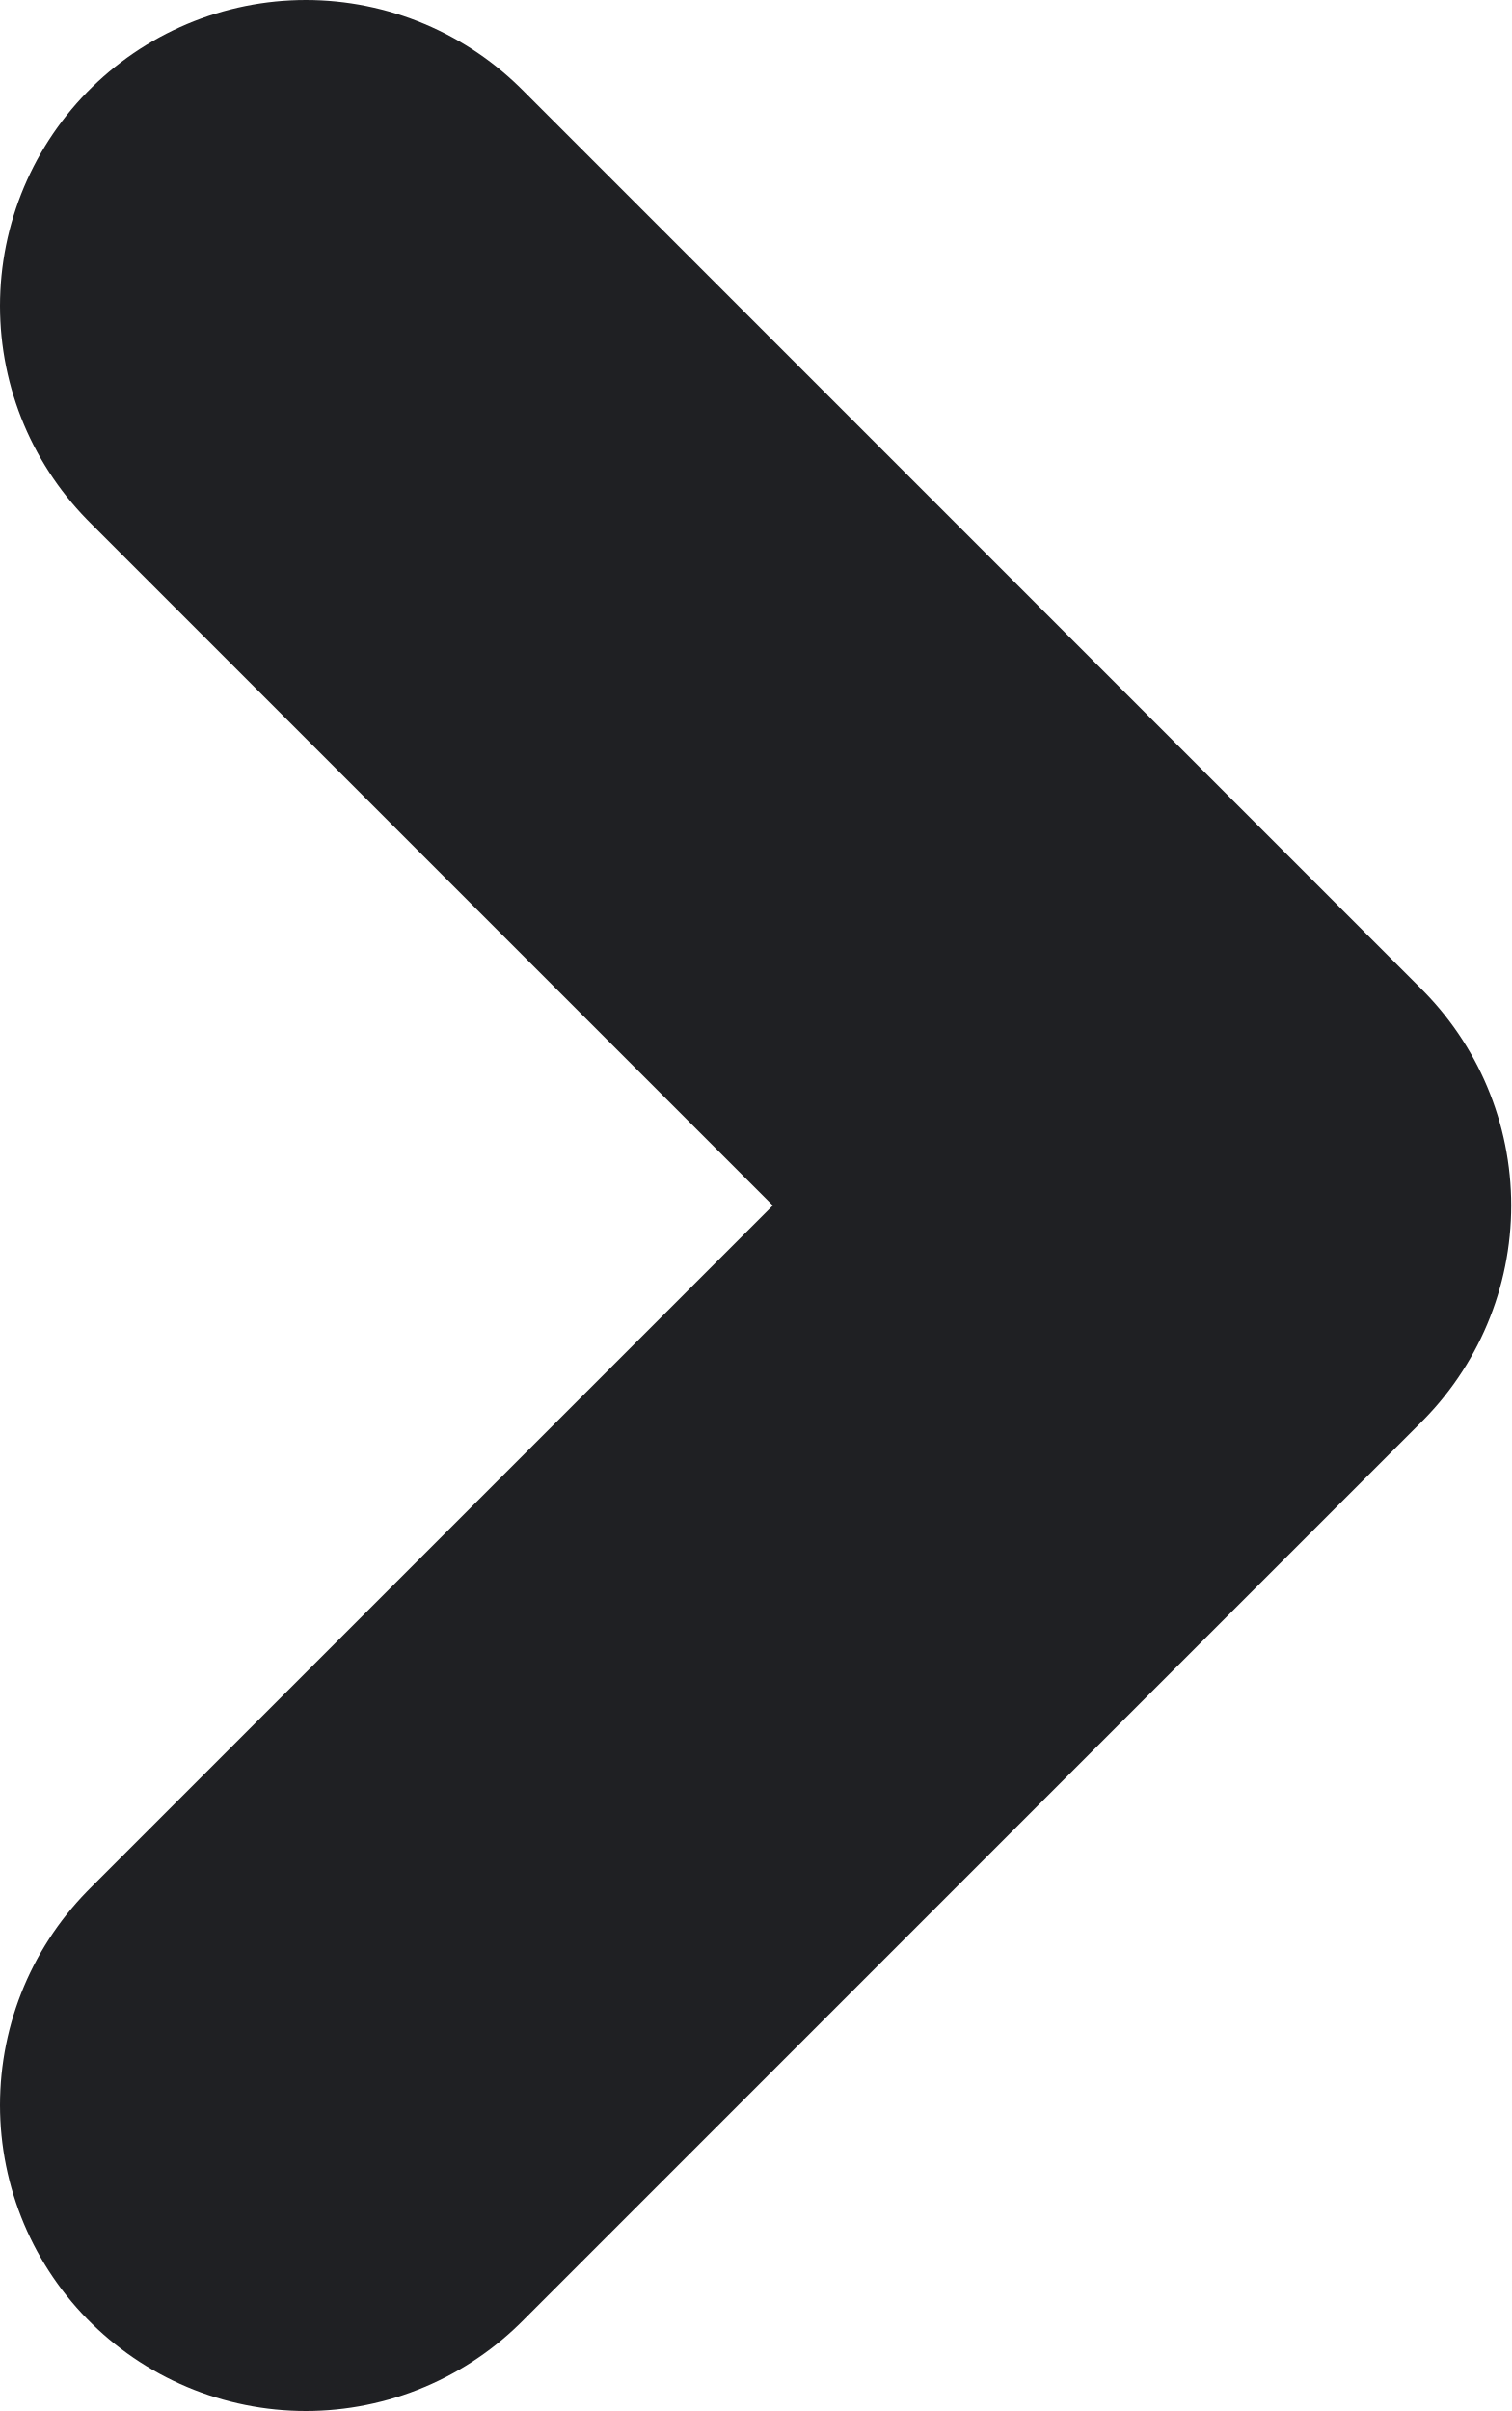
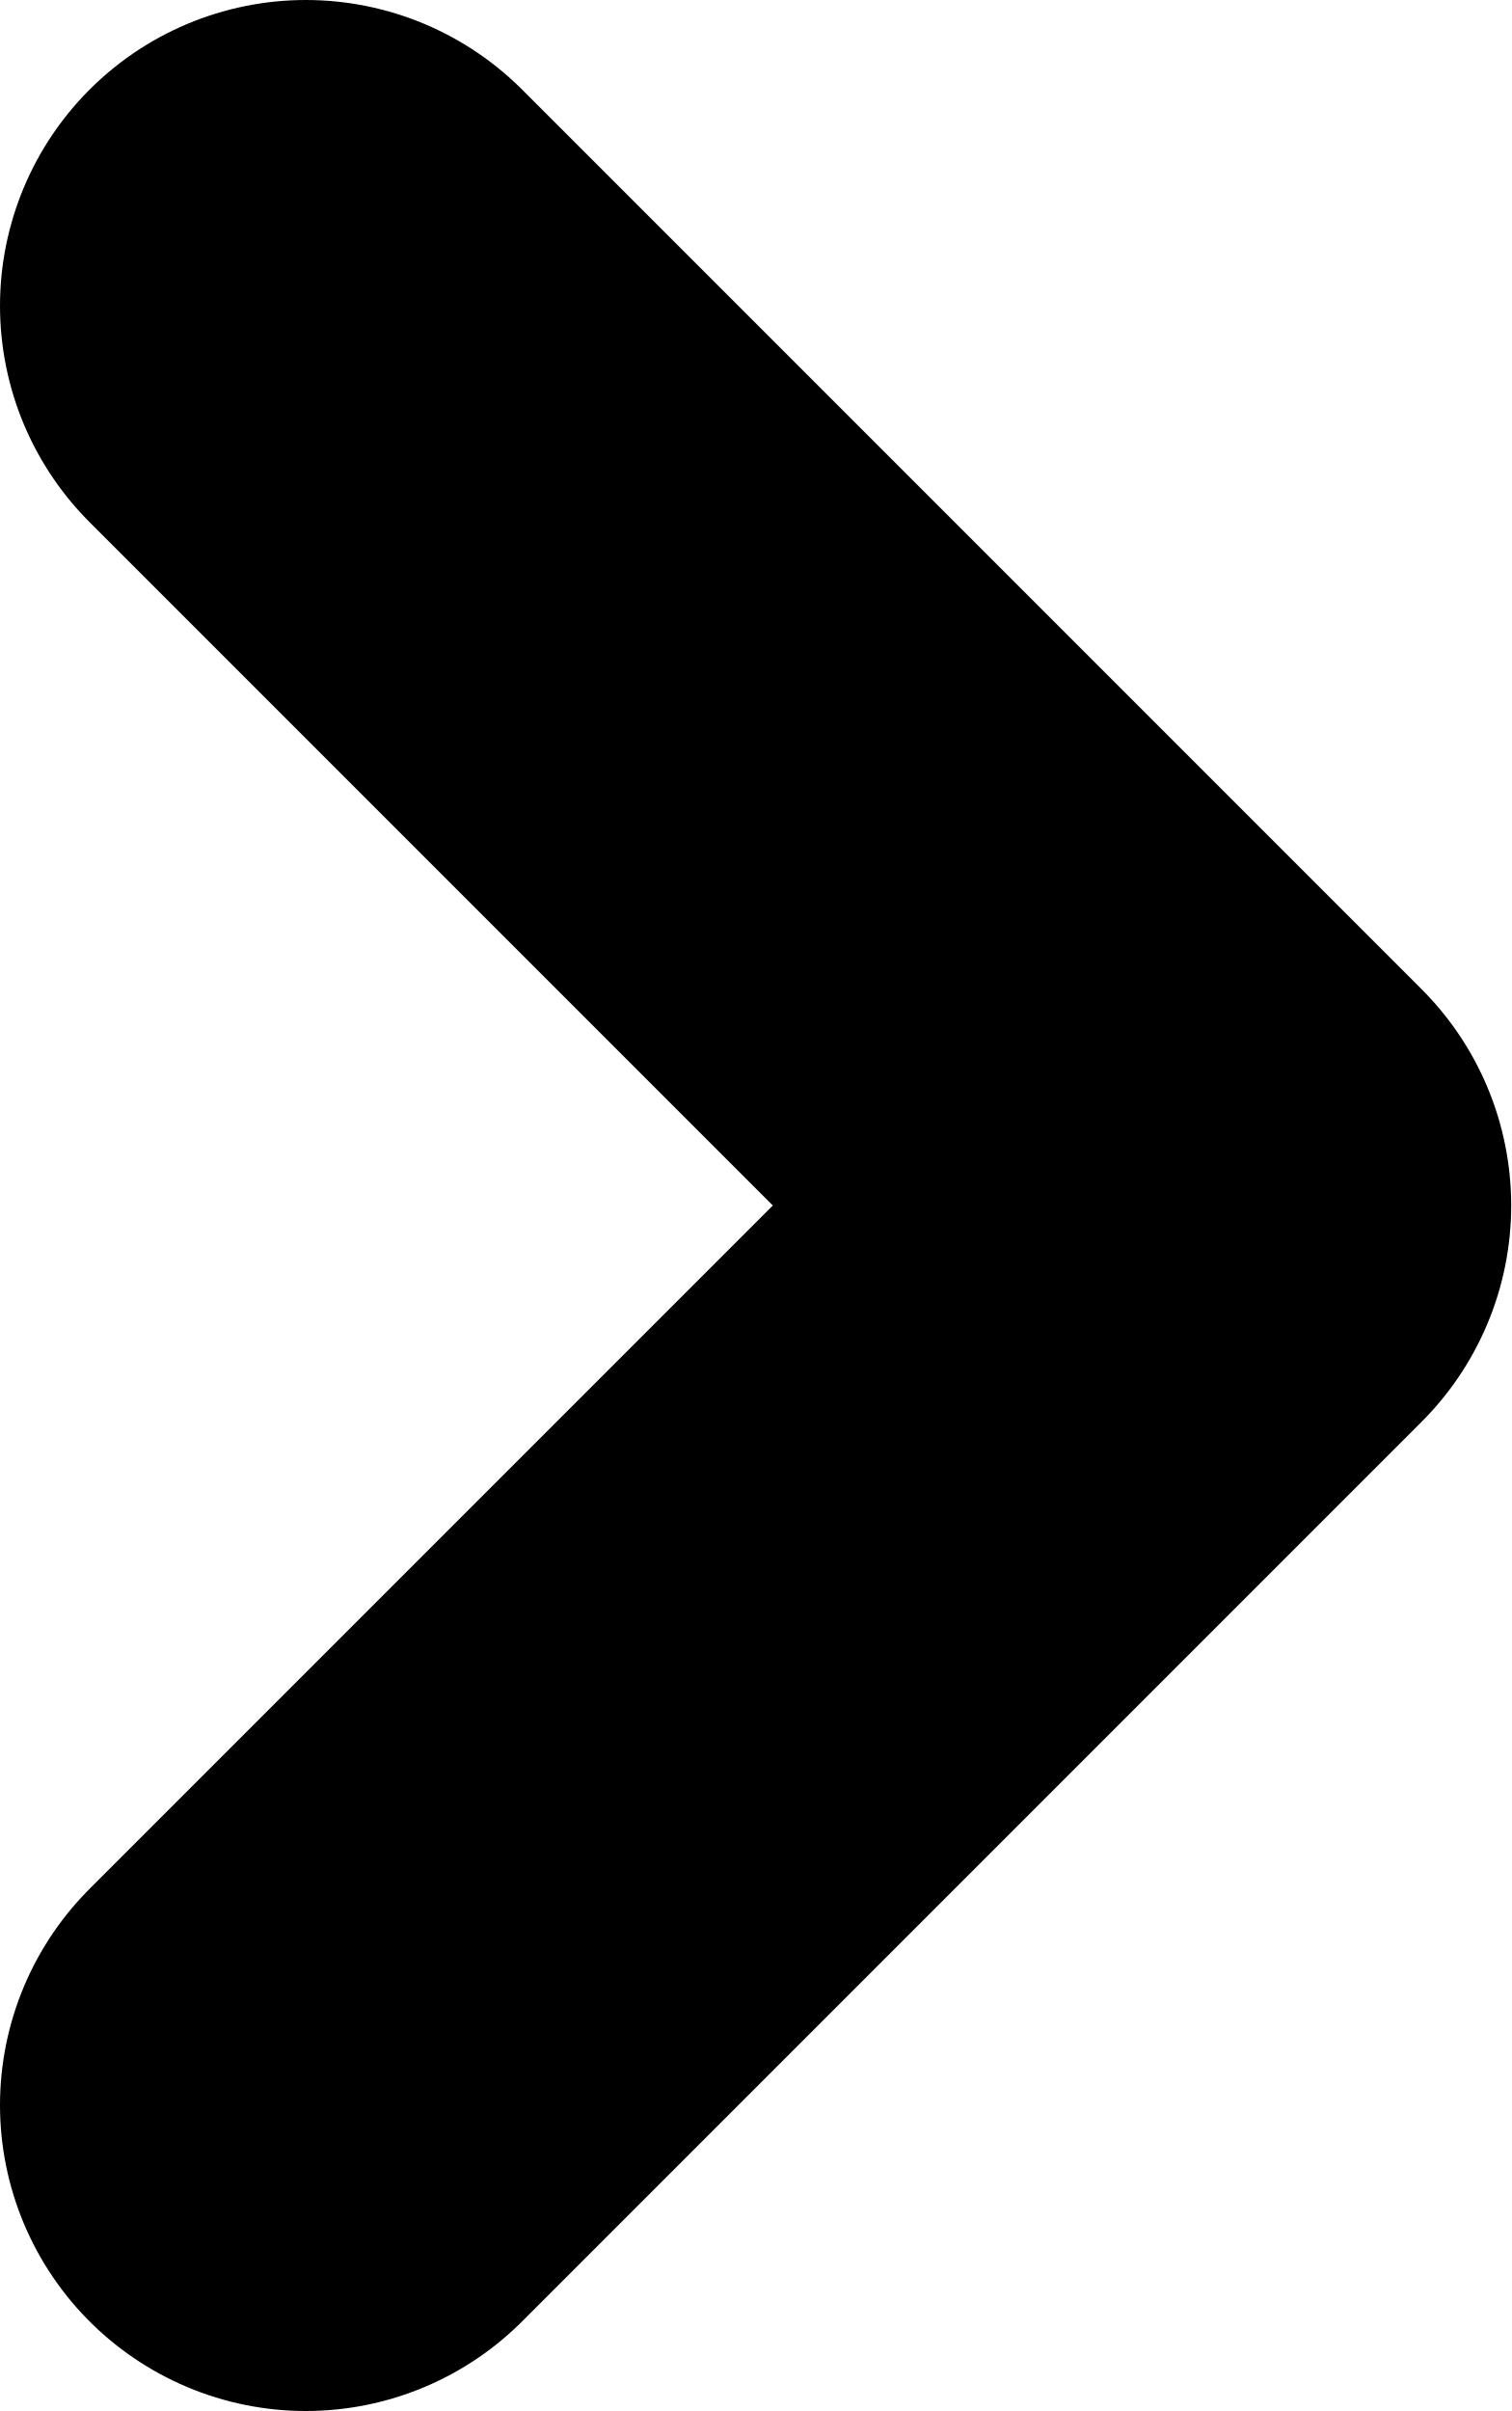
<svg xmlns="http://www.w3.org/2000/svg" preserveAspectRatio="none" overflow="visible" style="display: block;" width="4.2" height="6.7" viewBox="0 0 4.2 6.7" fill="none">
-   <path id="Caret" d="M0.85 5.85L3.35 3.35L0.85 0.85" stroke="#1F2023" stroke-width="1.7" stroke-miterlimit="10" stroke-linecap="round" stroke-linejoin="round" />
+   <path id="Caret" d="M0.85 5.85L3.35 3.35L0.85 0.85" stroke="currentColor" stroke-width="1.7" stroke-miterlimit="10" stroke-linecap="round" stroke-linejoin="round" />
</svg>
